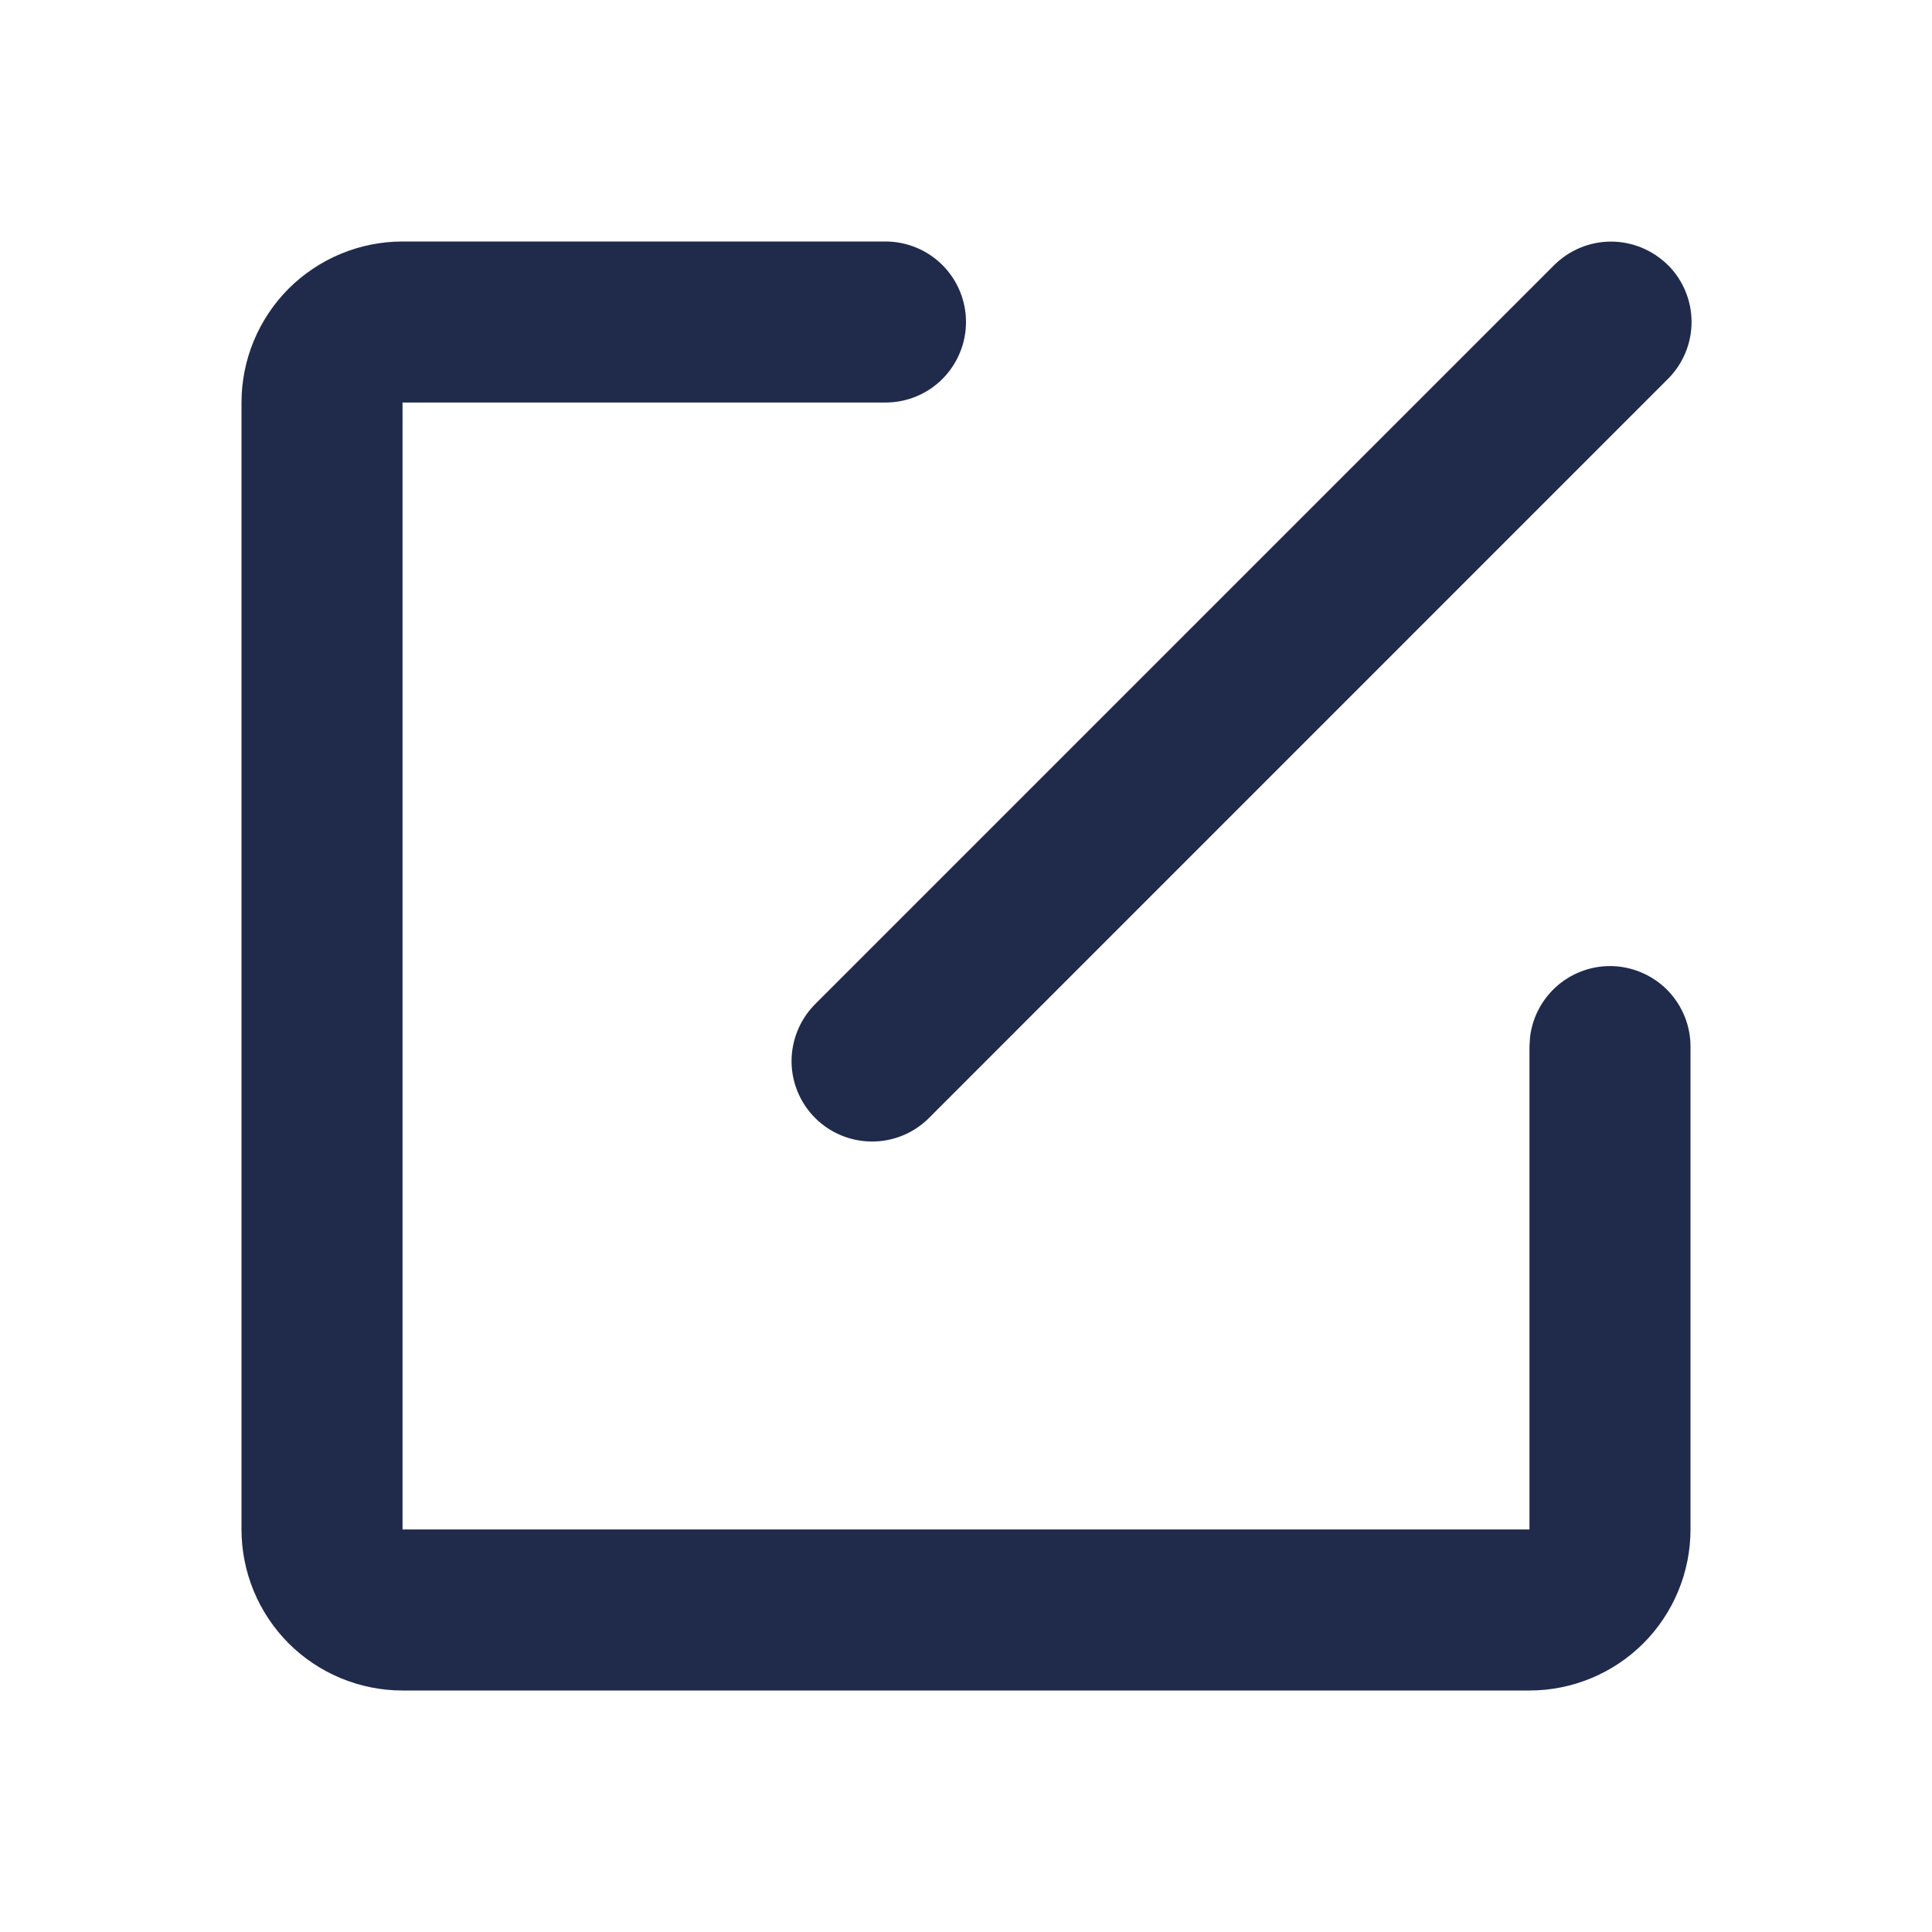
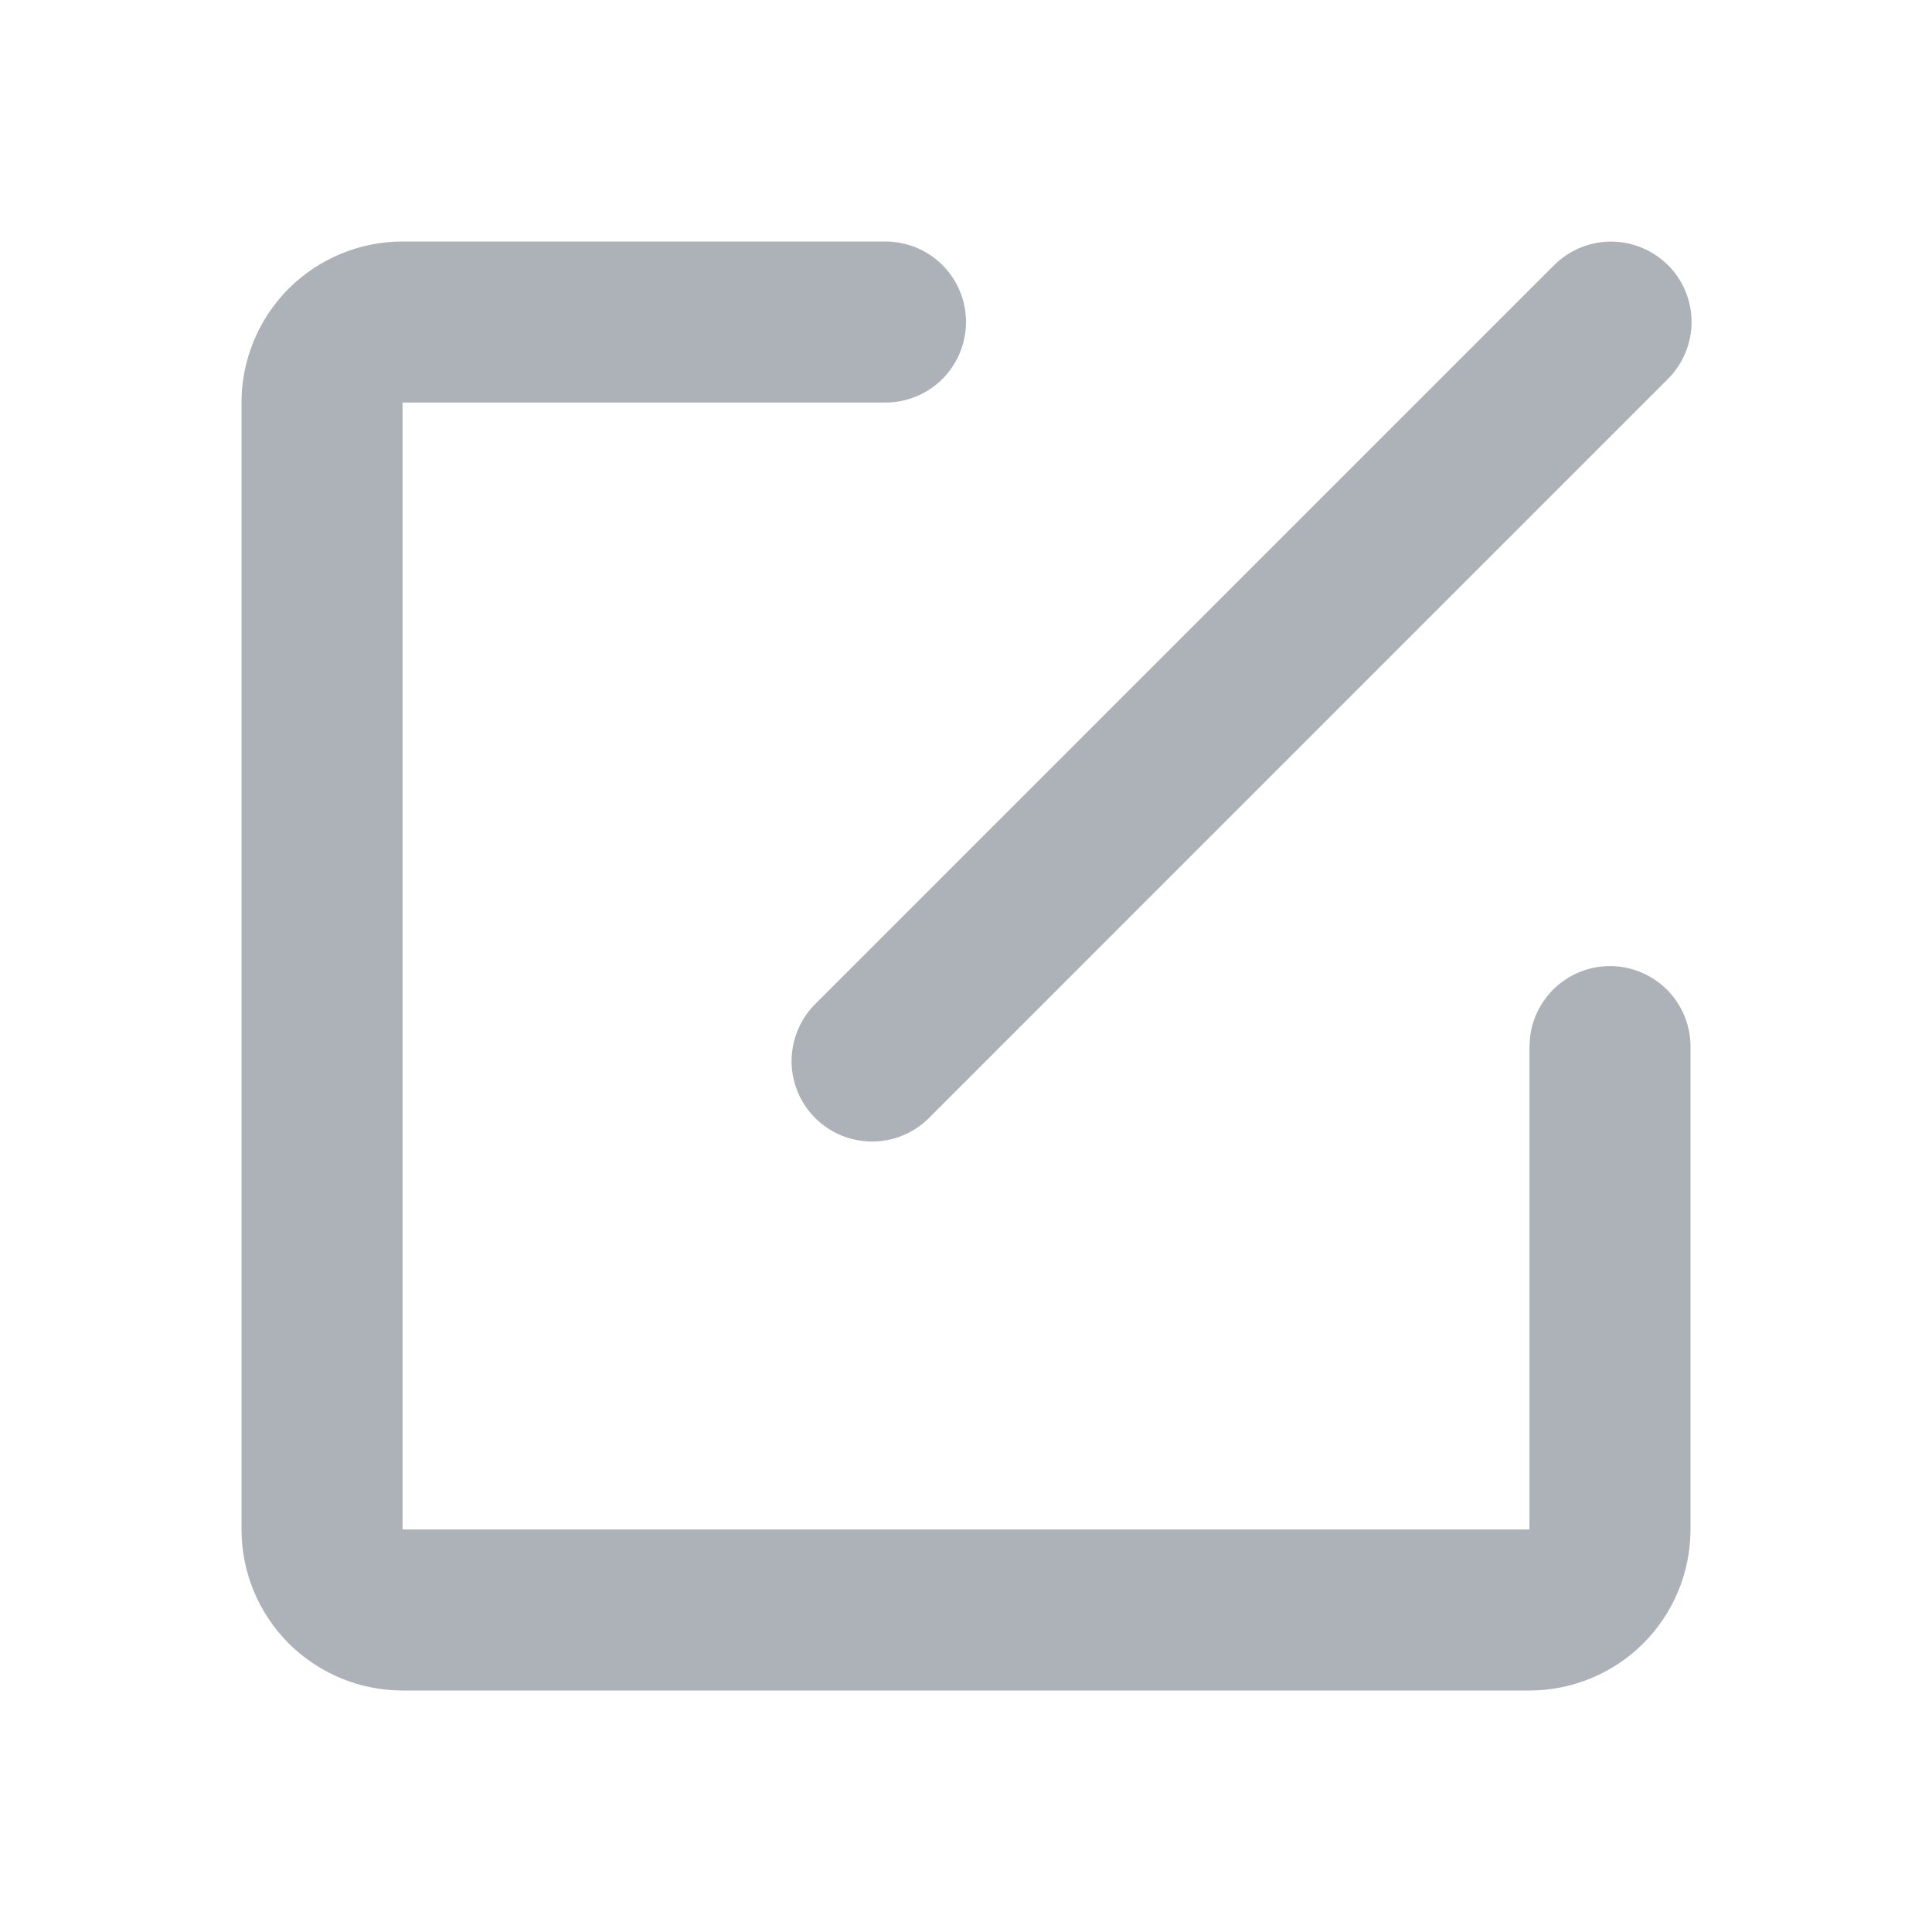
<svg xmlns="http://www.w3.org/2000/svg" width="20" height="20" viewBox="0 0 20 20" fill="none">
-   <path d="M9.167 2.5C9.388 2.5 9.6 2.588 9.756 2.744C9.912 2.9 10 3.112 10 3.333C10 3.554 9.912 3.766 9.756 3.923C9.6 4.079 9.388 4.167 9.167 4.167H4.167V15.833H15.833V10.833L15.839 10.736C15.864 10.525 15.969 10.332 16.132 10.195C16.295 10.059 16.503 9.99 16.715 10.002C16.927 10.015 17.127 10.108 17.273 10.262C17.418 10.417 17.5 10.621 17.5 10.833V15.833C17.5 16.275 17.324 16.699 17.012 17.012C16.699 17.324 16.275 17.5 15.833 17.5H4.167C3.725 17.5 3.301 17.324 2.988 17.012C2.676 16.699 2.5 16.275 2.5 15.833V4.167C2.5 3.725 2.676 3.301 2.988 2.988C3.301 2.676 3.725 2.5 4.167 2.5H9.167ZM17.267 2.744C17.423 2.9 17.511 3.112 17.511 3.333C17.511 3.554 17.423 3.766 17.267 3.922L9.607 11.583C9.45 11.735 9.239 11.819 9.021 11.817C8.802 11.815 8.593 11.728 8.438 11.573C8.284 11.419 8.196 11.21 8.194 10.991C8.193 10.773 8.277 10.562 8.428 10.405L16.088 2.745C16.245 2.589 16.456 2.501 16.677 2.501C16.898 2.501 17.11 2.589 17.267 2.745V2.744Z" fill="#202B4B" />
+   <path d="M9.167 2.5C9.388 2.5 9.6 2.588 9.756 2.744C9.912 2.9 10 3.112 10 3.333C10 3.554 9.912 3.766 9.756 3.923C9.6 4.079 9.388 4.167 9.167 4.167H4.167V15.833H15.833V10.833L15.839 10.736C15.864 10.525 15.969 10.332 16.132 10.195C16.295 10.059 16.503 9.99 16.715 10.002C16.927 10.015 17.127 10.108 17.273 10.262C17.418 10.417 17.5 10.621 17.5 10.833V15.833C17.5 16.275 17.324 16.699 17.012 17.012C16.699 17.324 16.275 17.5 15.833 17.5H4.167C3.725 17.5 3.301 17.324 2.988 17.012C2.676 16.699 2.5 16.275 2.5 15.833V4.167C2.5 3.725 2.676 3.301 2.988 2.988C3.301 2.676 3.725 2.5 4.167 2.5H9.167ZM17.267 2.744C17.423 2.9 17.511 3.112 17.511 3.333C17.511 3.554 17.423 3.766 17.267 3.922L9.607 11.583C9.45 11.735 9.239 11.819 9.021 11.817C8.802 11.815 8.593 11.728 8.438 11.573C8.284 11.419 8.196 11.21 8.194 10.991C8.193 10.773 8.277 10.562 8.428 10.405L16.088 2.745C16.245 2.589 16.456 2.501 16.677 2.501C16.898 2.501 17.11 2.589 17.267 2.745V2.744Z" fill="#ADB1B8" />
</svg>
